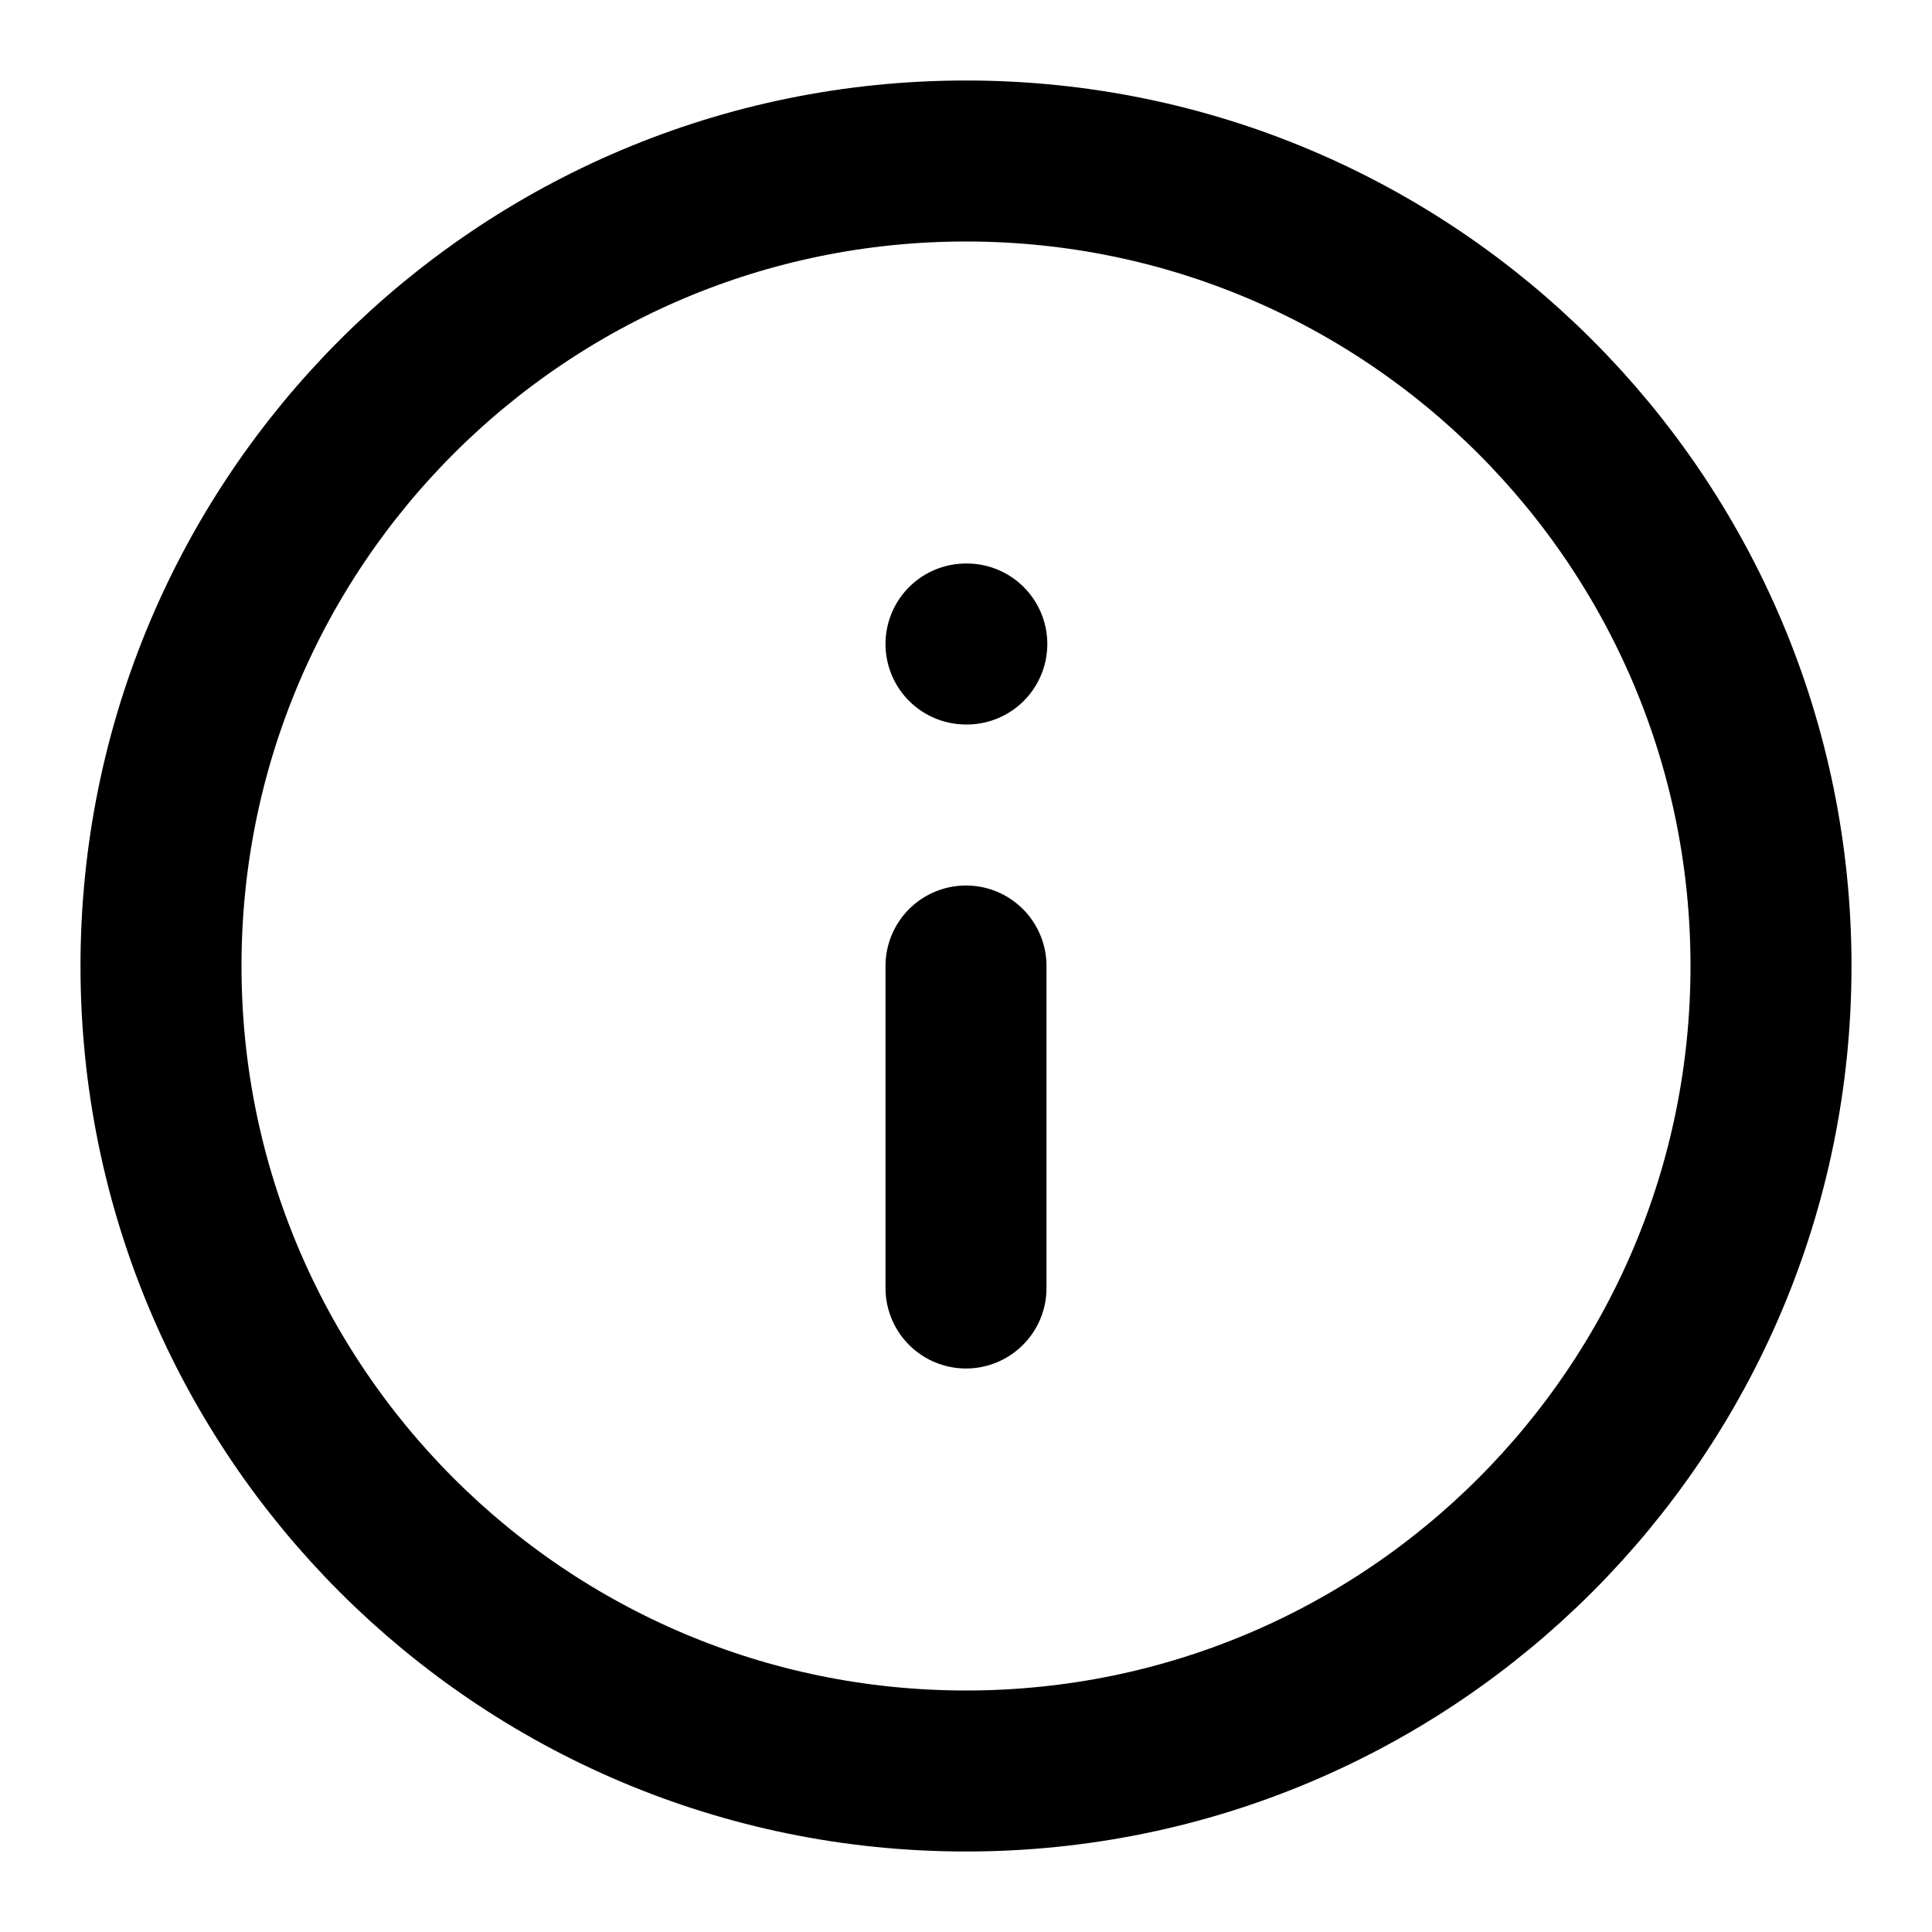
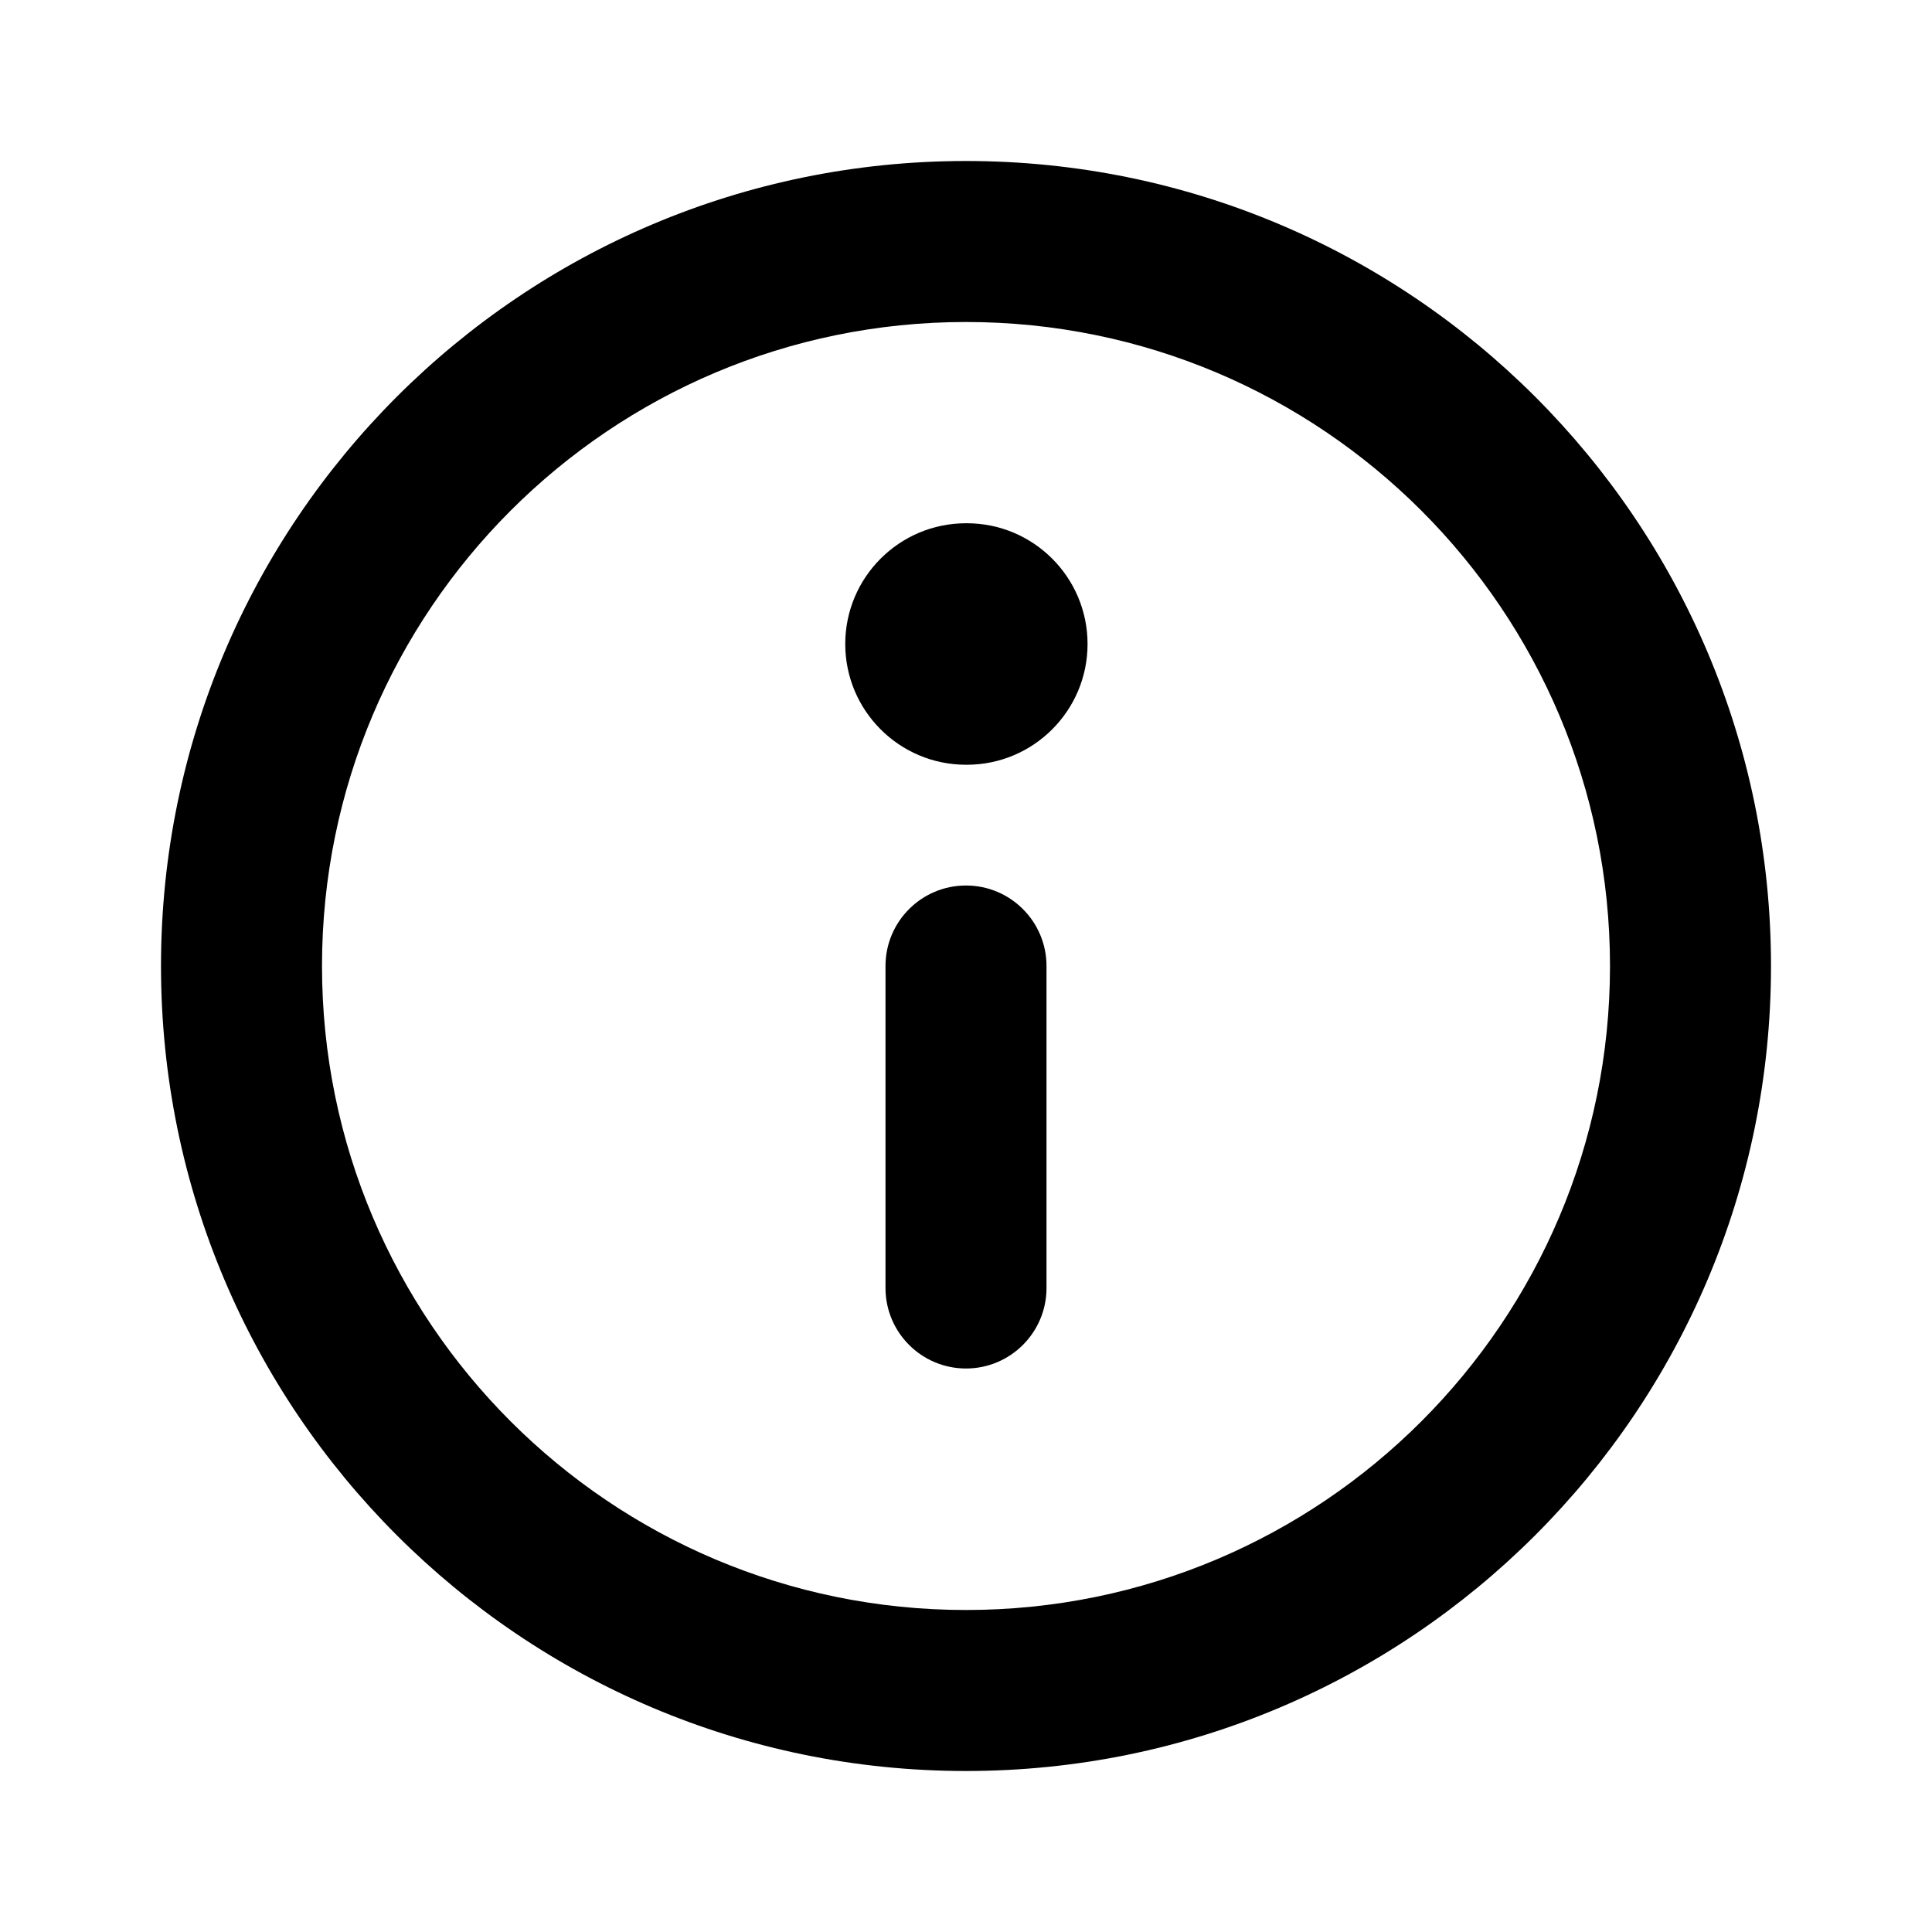
- <svg xmlns="http://www.w3.org/2000/svg" class="lucide lucide-info" width="24" height="24" viewBox="0 0 24 24" fill="none" stroke="currentColor" stroke-width="2" stroke-linecap="round" stroke-linejoin="round">
-   <circle cx="12" cy="12" r="10" />
-   <path d="M12 16v-4" />
-   <path d="M12 8h.01" />
+ <svg xmlns="http://www.w3.org/2000/svg" width="24" height="24" viewBox="0 0 24 24" fill="none">
+   <path d="M20 12C20 7.582 16.418 4 12 4C7.582 4 4 7.582 4 12C4 16.418 7.582 20 12 20C16.418 20 20 16.418 20 12ZM11 16V12C11 11.448 11.448 11 12 11C12.552 11 13 11.448 13 12V16C13 16.552 12.552 17 12 17C11.448 17 11 16.552 11 16ZM22 12C22 17.523 17.523 22 12 22C6.477 22 2 17.523 2 12C2 6.477 6.477 2 12 2C17.523 2 22 6.477 22 12Z" fill="black" />
+   <path d="M12.01 6.5C12.838 6.5 13.51 7.172 13.51 8C13.51 8.828 12.838 9.5 12.01 9.5H12C11.172 9.5 10.5 8.828 10.5 8C10.5 7.172 11.172 6.5 12 6.5H12.01Z" fill="black" />
</svg>
